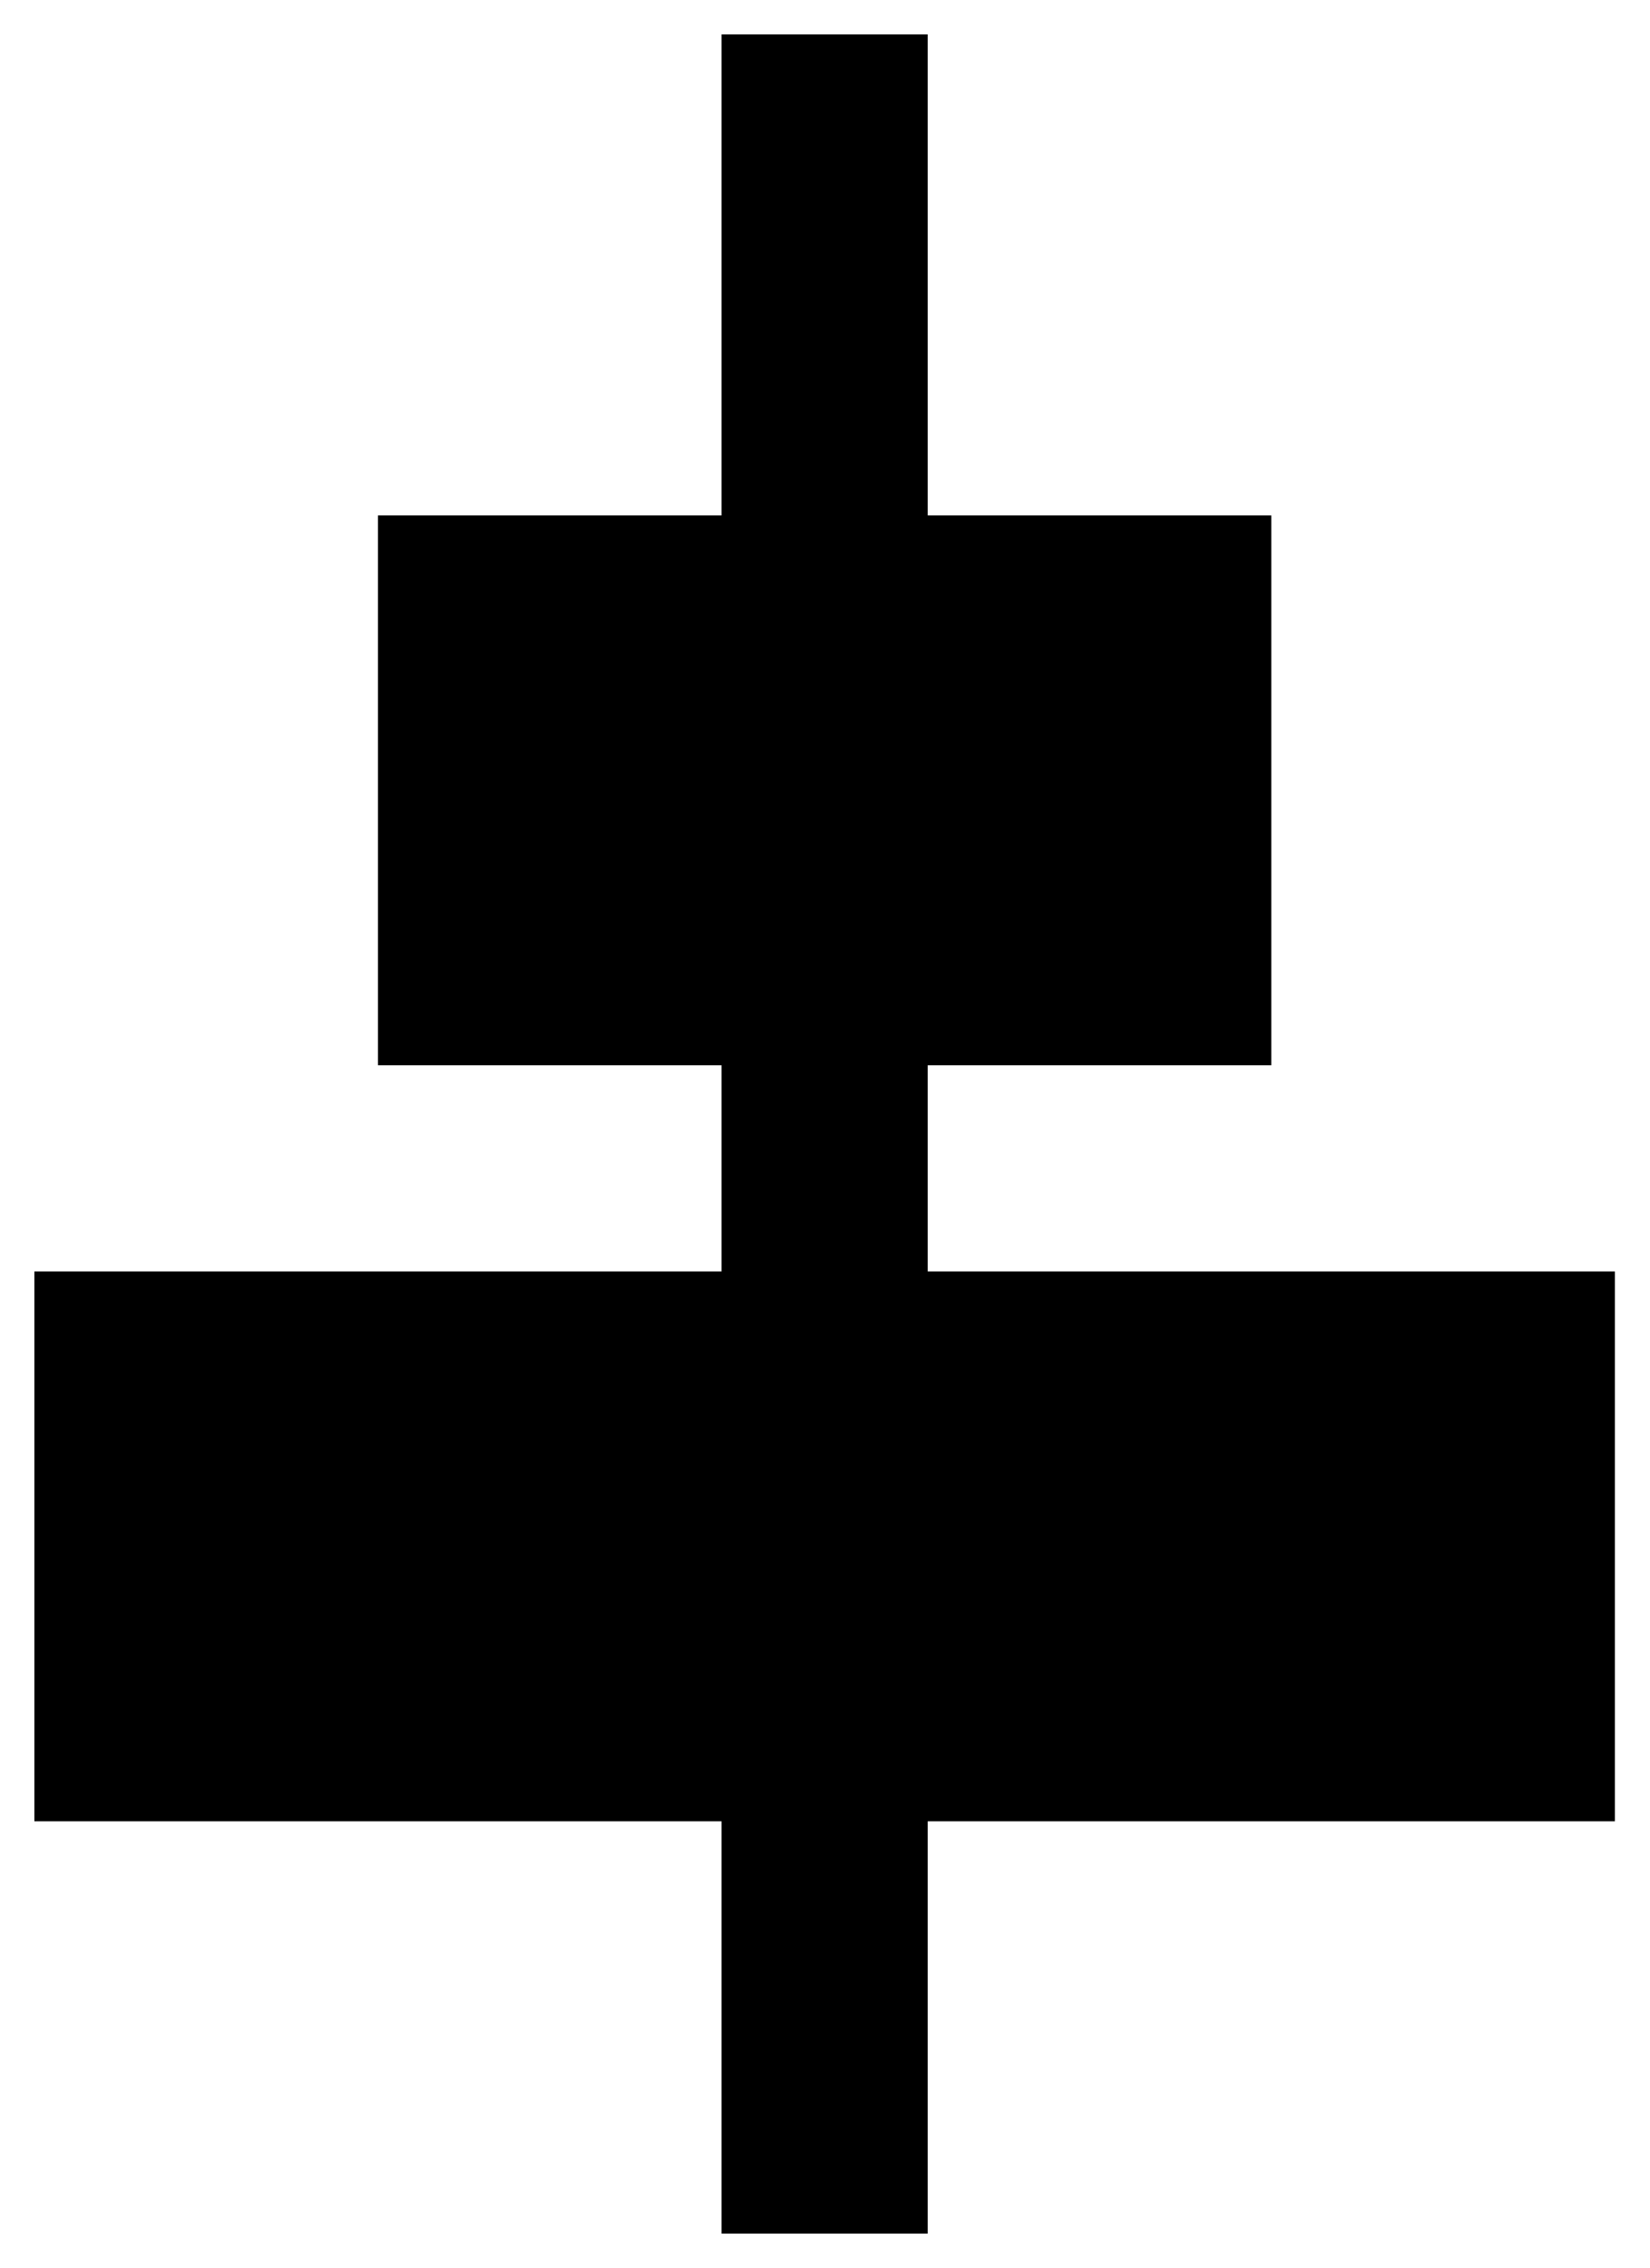
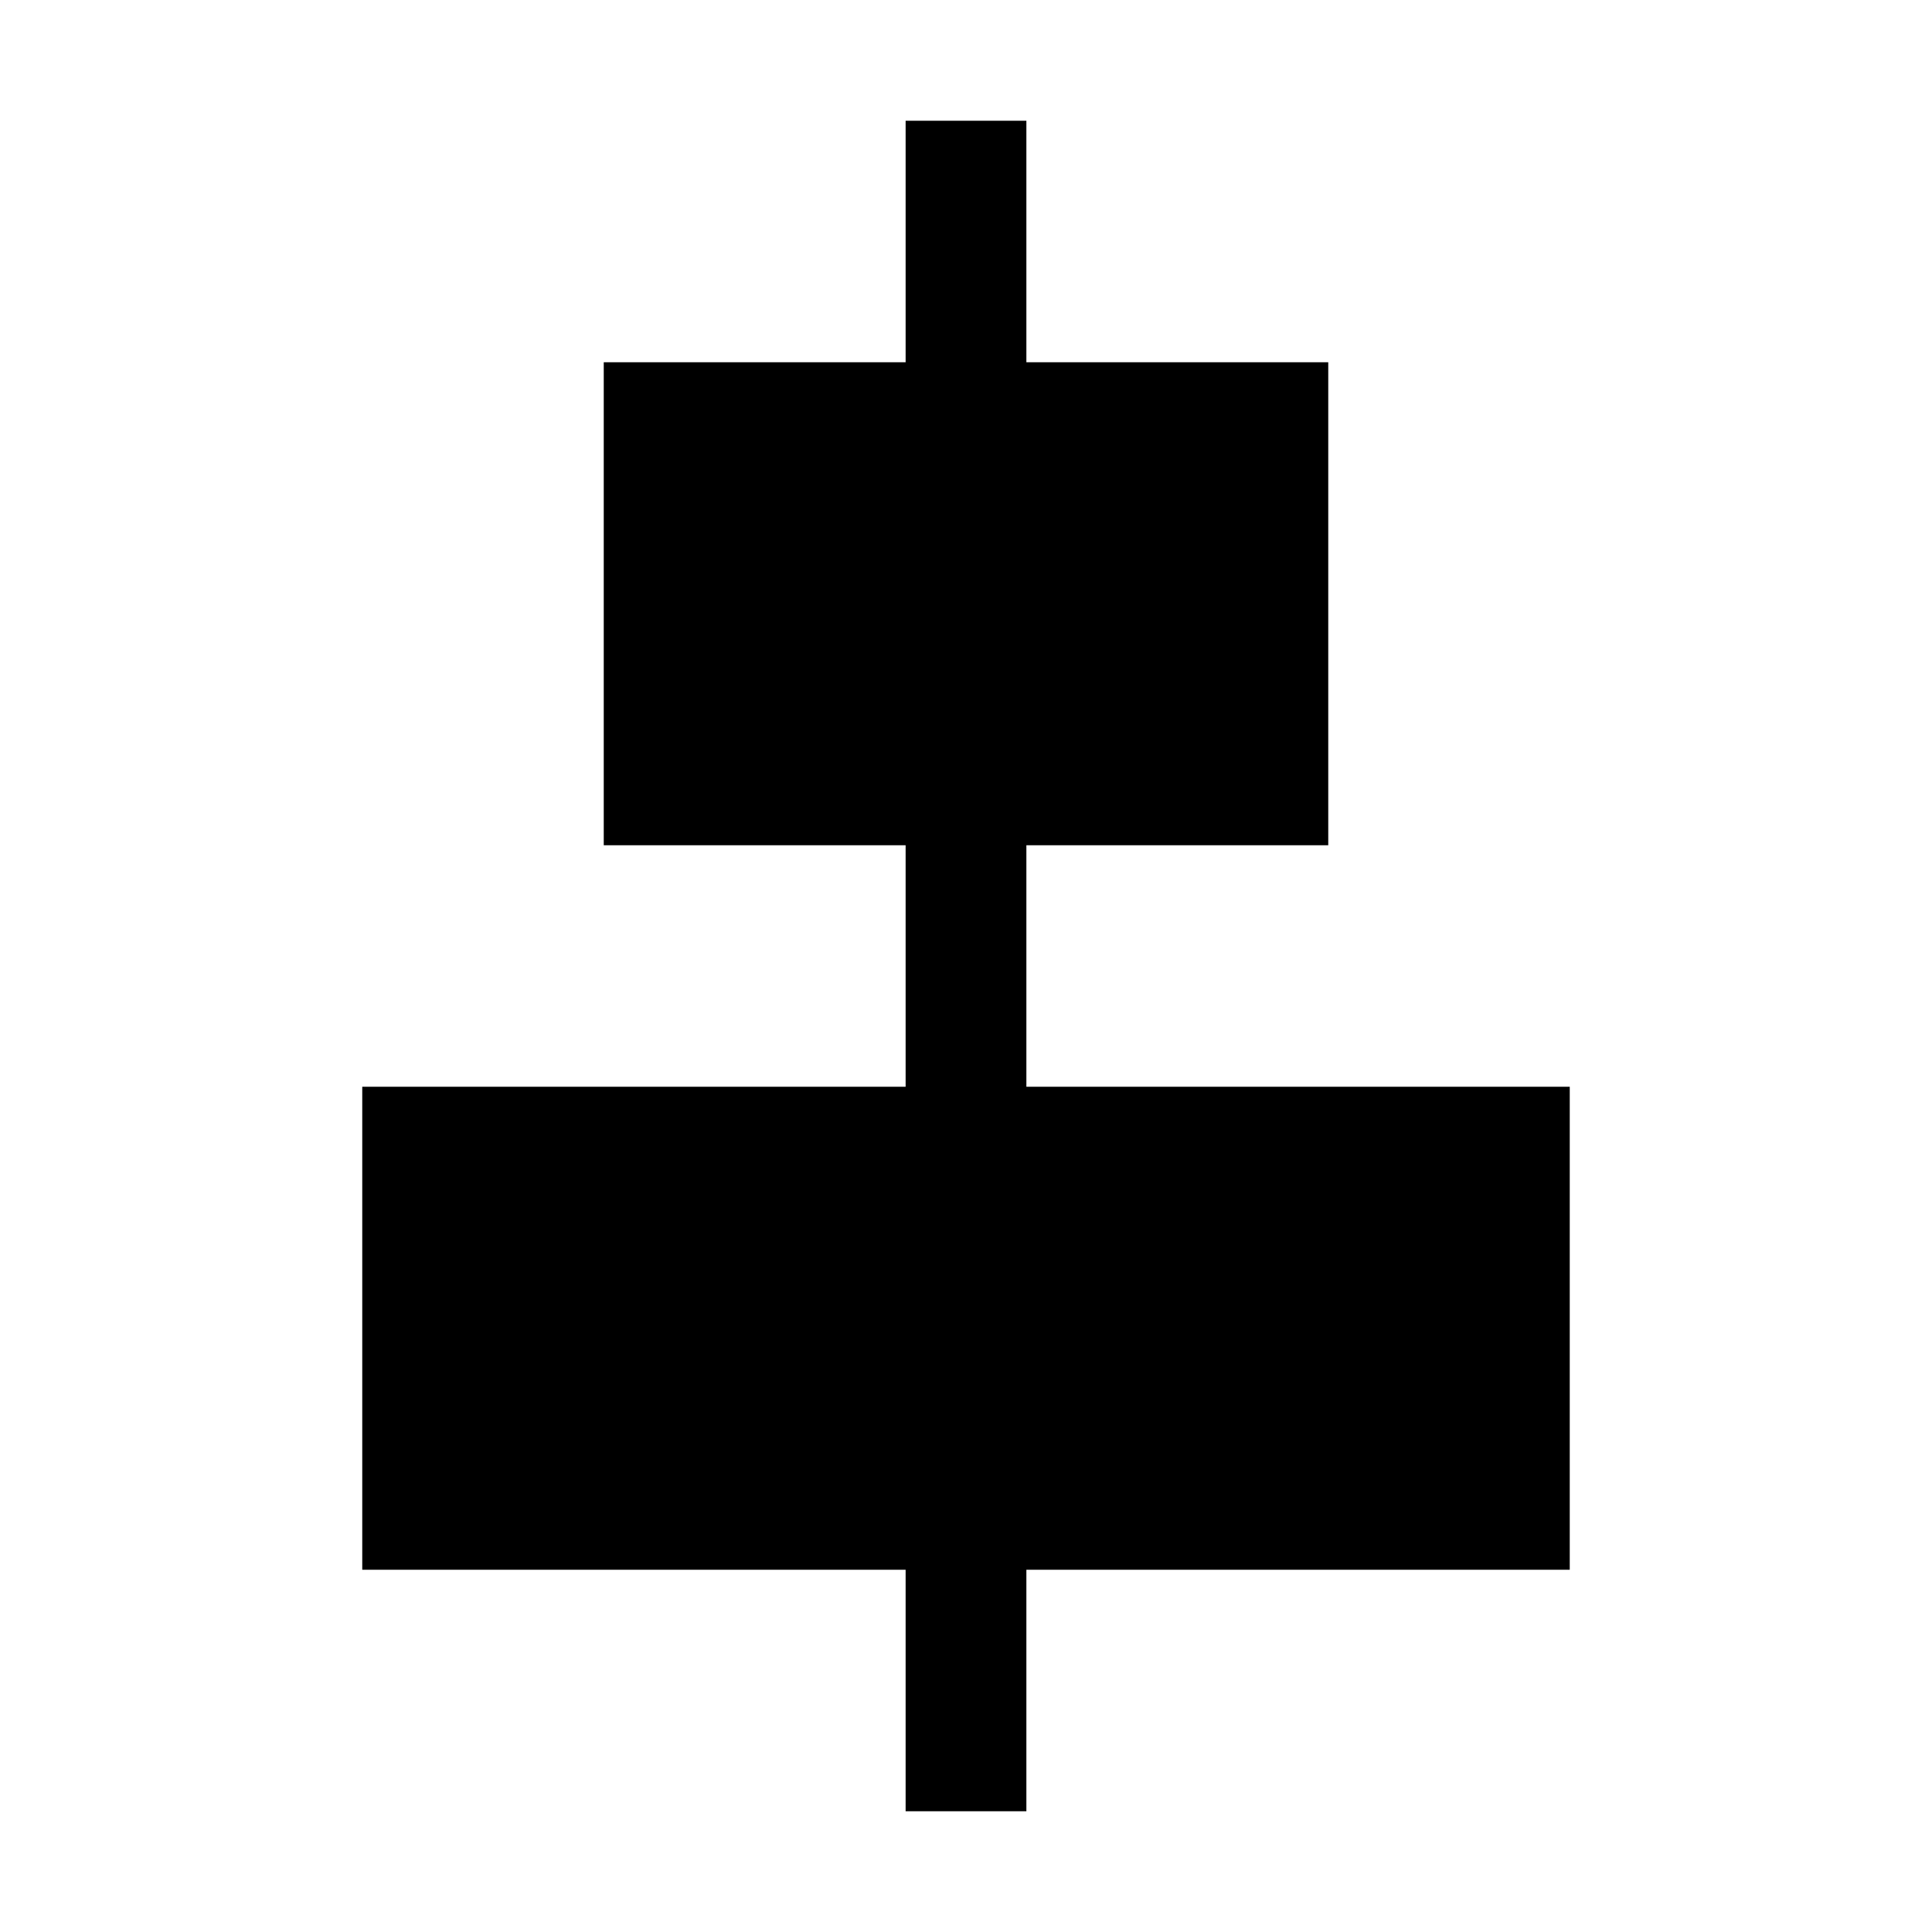
- <svg xmlns="http://www.w3.org/2000/svg" width="24px" height="33px" viewBox="0 0 24 33" version="1.1">
+ <svg xmlns="http://www.w3.org/2000/svg" width="16px" height="16px" viewBox="0 0 16 16" version="1.1">
  <defs />
  <g id="Page-1" stroke="none" stroke-width="1" fill="none" fill-rule="evenodd">
-     <path d="M14,15 L11,15 L11,10 L3,10 L3,15 L-4,15 L-4,18 L3,18 L3,23 L11,23 L11,18 L14,18 L14,28 L22,28 L22,18 L28,18 L28,15 L22,15 L22,5 L14,5 L14,15 Z" id="Shape" fill="#000000" transform="translate(12, 16.5) rotate(-270) translate(-12, -16.5) " />
+     <g id="align-hcenter" fill="#000000">
+       <rect id="Rectangle" x="7.5" y="1" width="1" height="14" />
+       <rect id="Rectangle-2" x="5" y="3" width="6" height="4" />
+       <rect id="Rectangle-2" x="3" y="9" width="10" height="4" />
+     </g>
  </g>
</svg>
